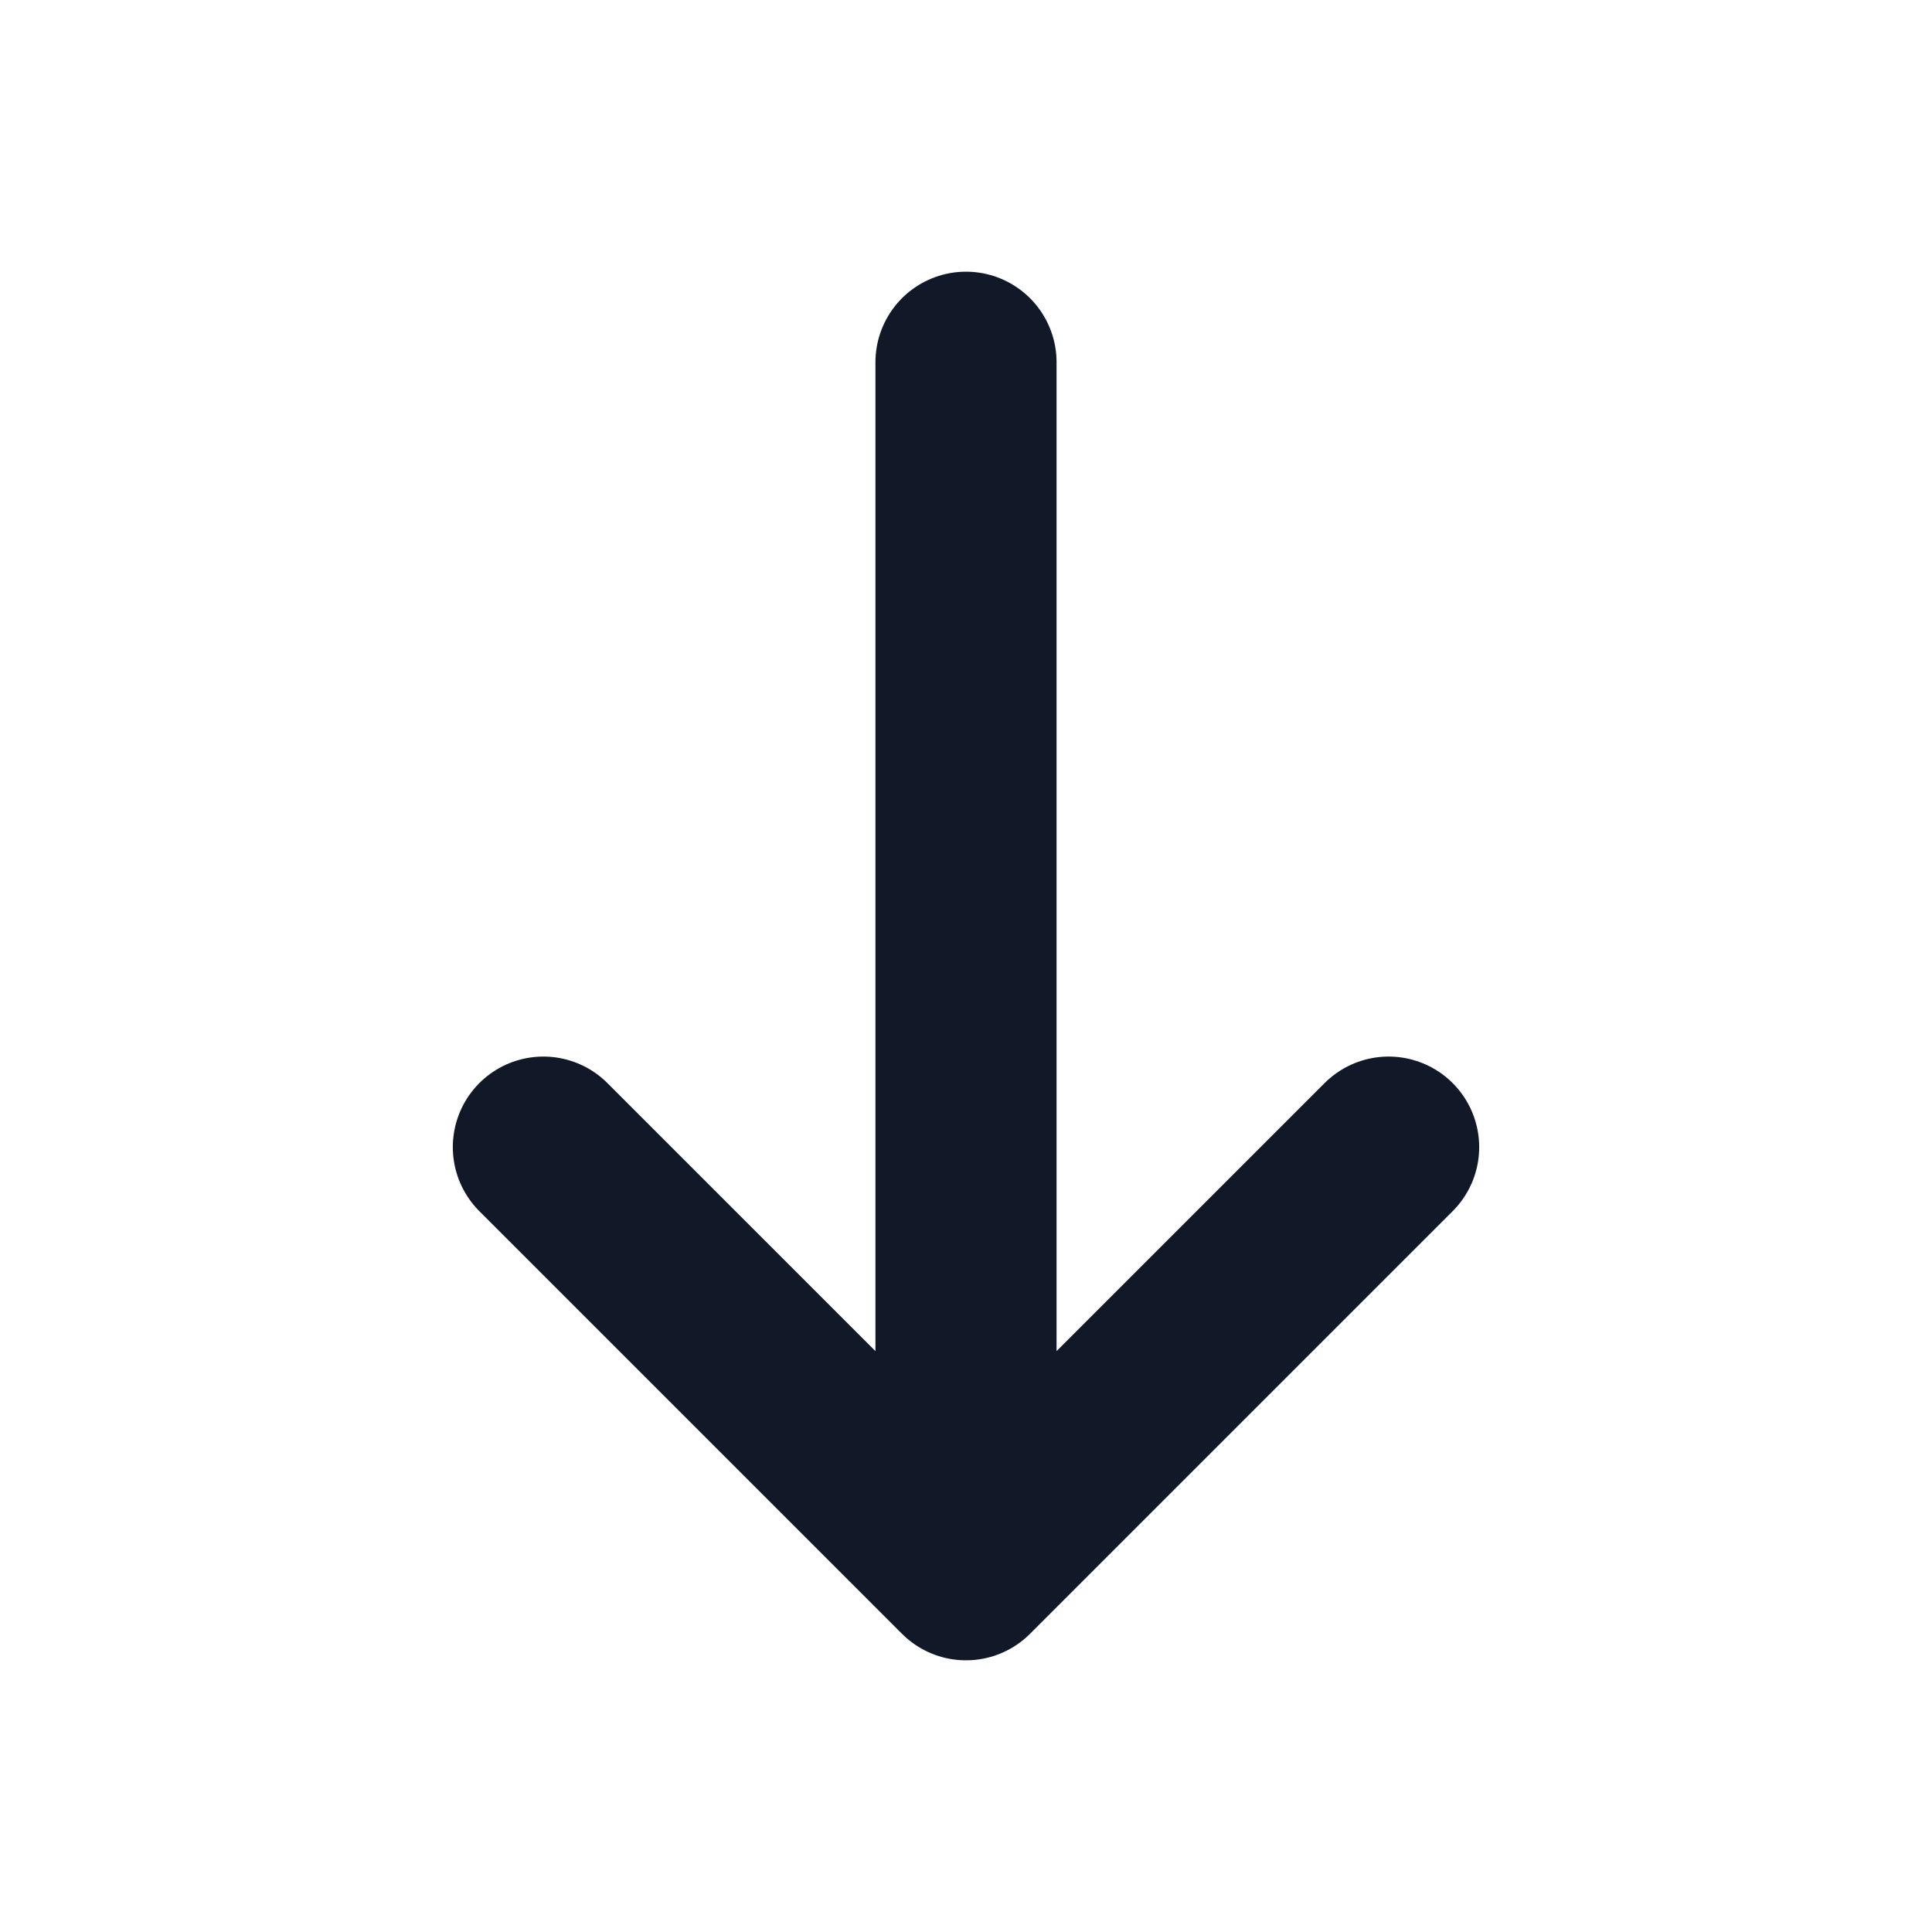
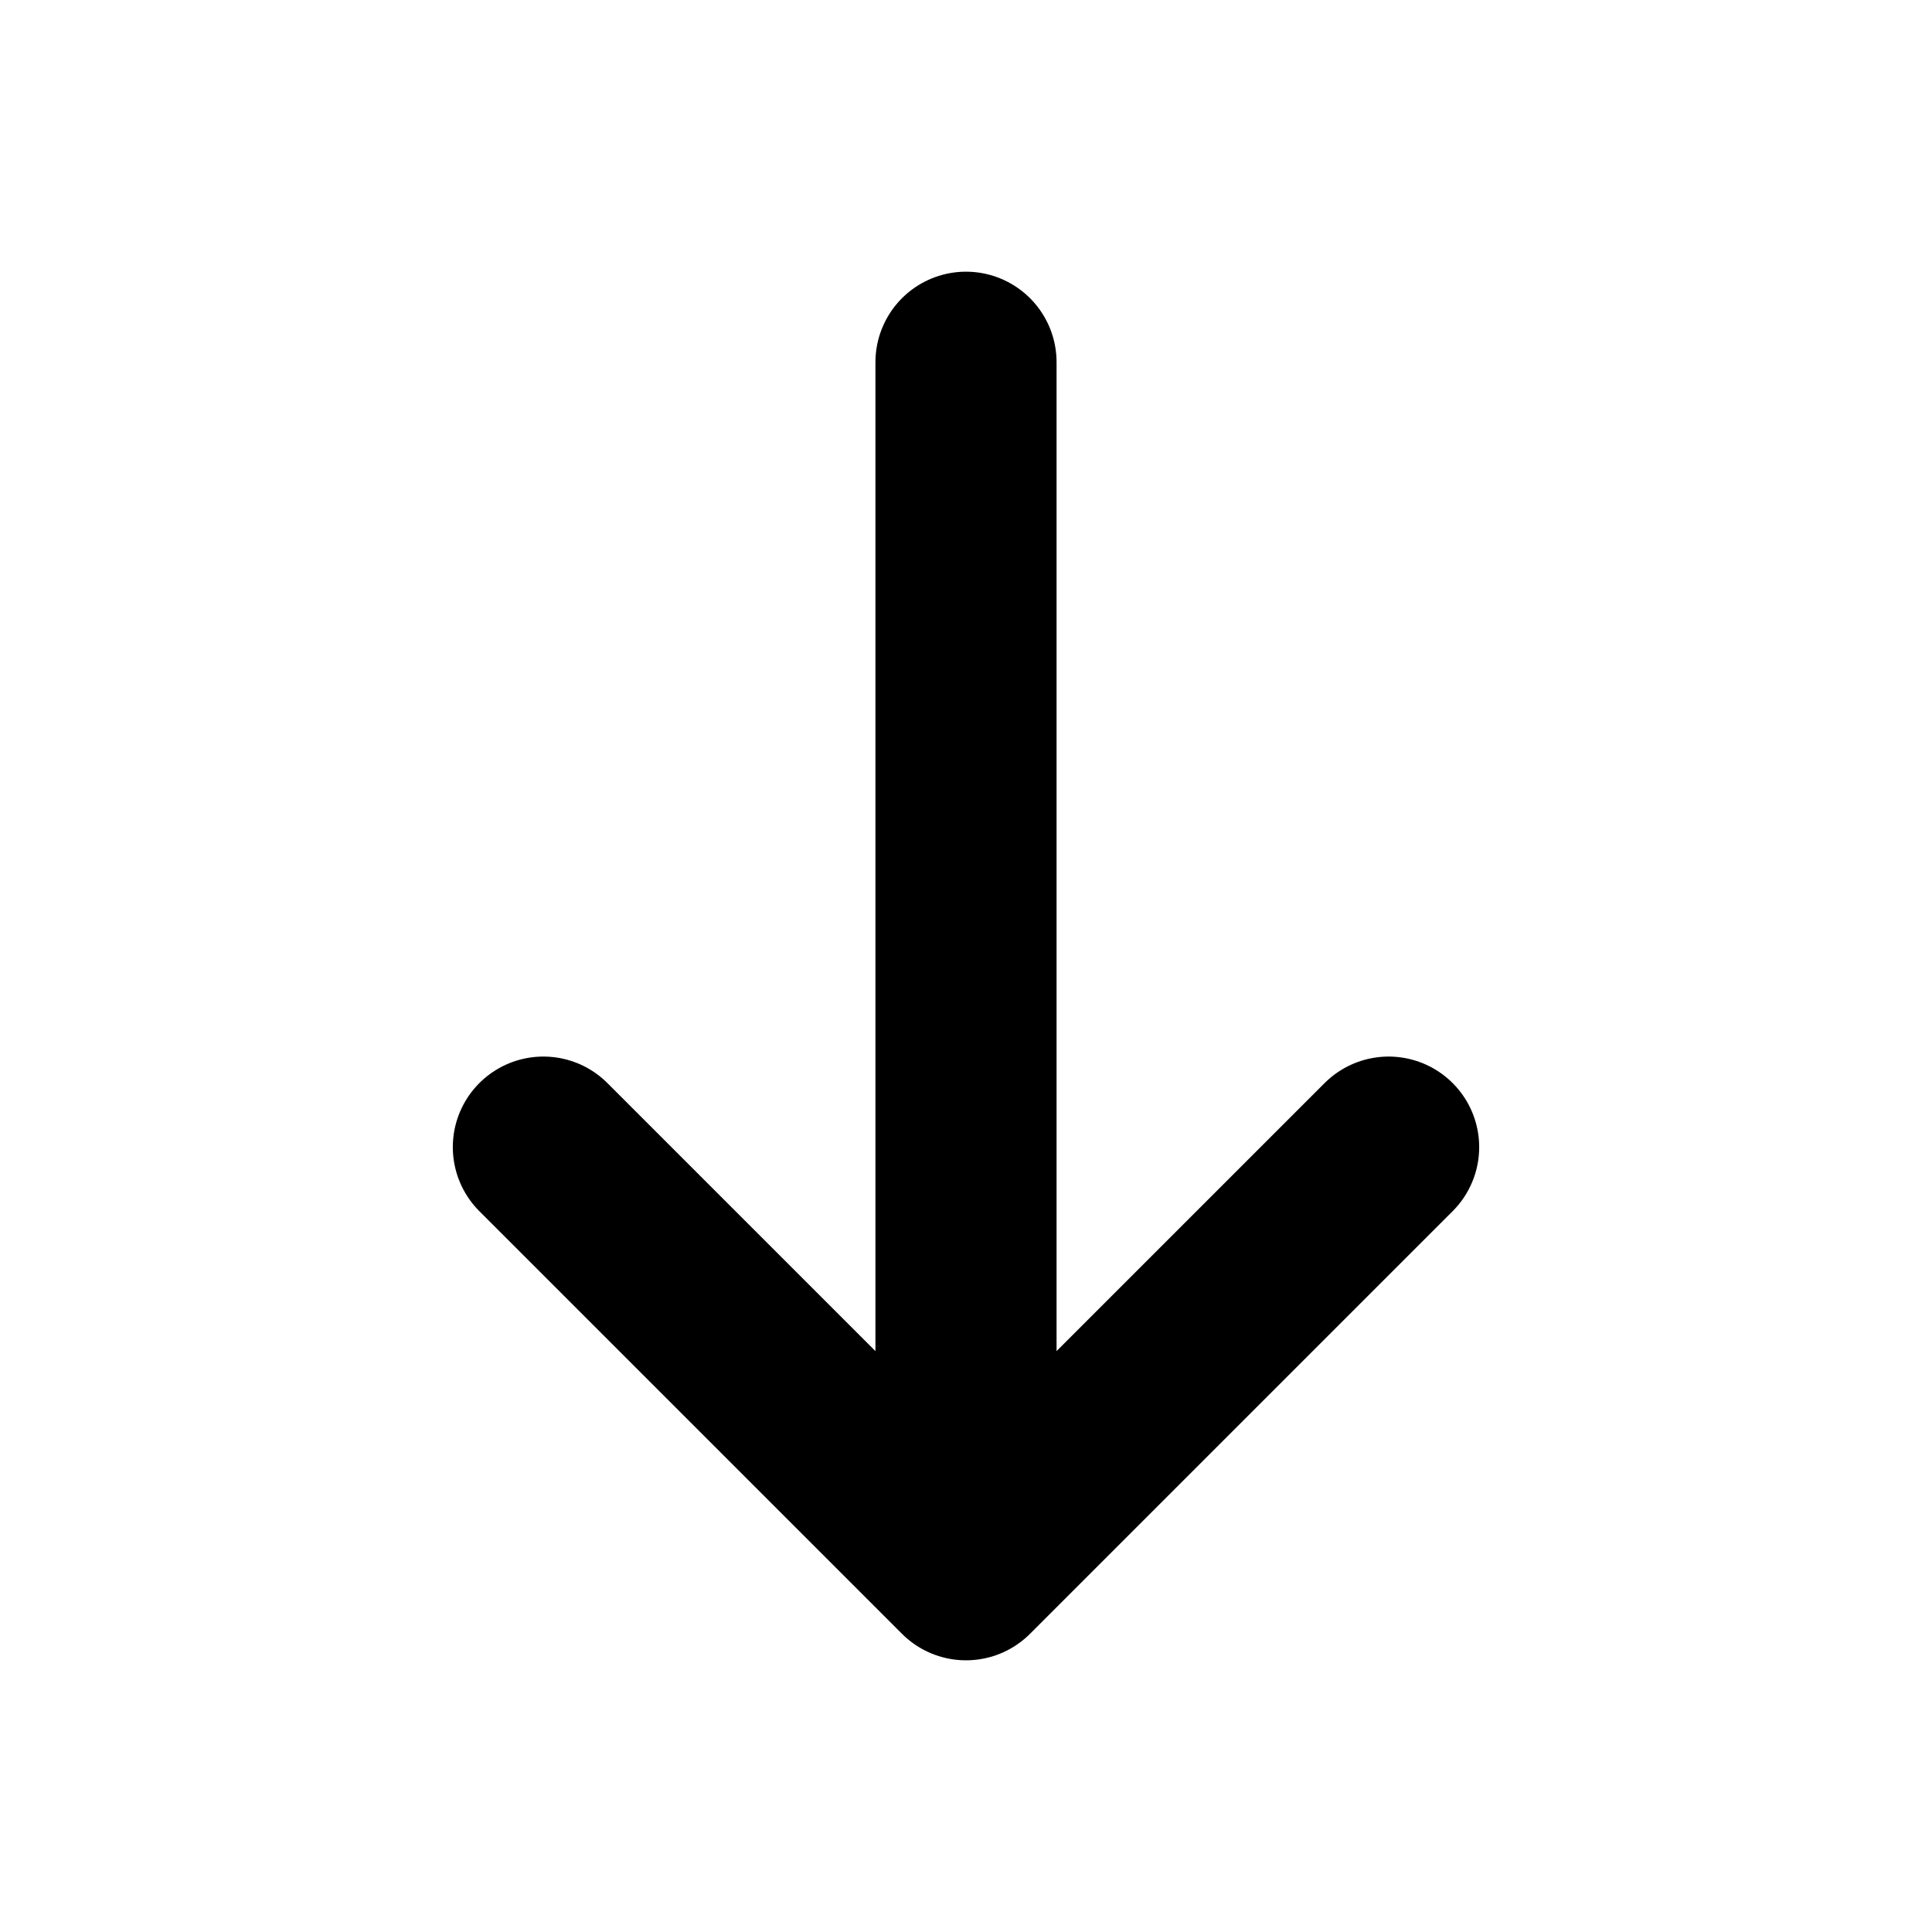
<svg xmlns="http://www.w3.org/2000/svg" viewBox="0 0 16 16" width="16" height="16" fill="none">
-   <path d="M8 3v10m-3.5-3.5L8 13l3.5-3.5" stroke="#111827" stroke-width="1.5" stroke-linecap="round" stroke-linejoin="round" />
+   <path d="M8 3v10m-3.5-3.5L8 13l3.5-3.5" stroke="currentColor" stroke-width="1.5" stroke-linecap="round" stroke-linejoin="round" />
</svg>
